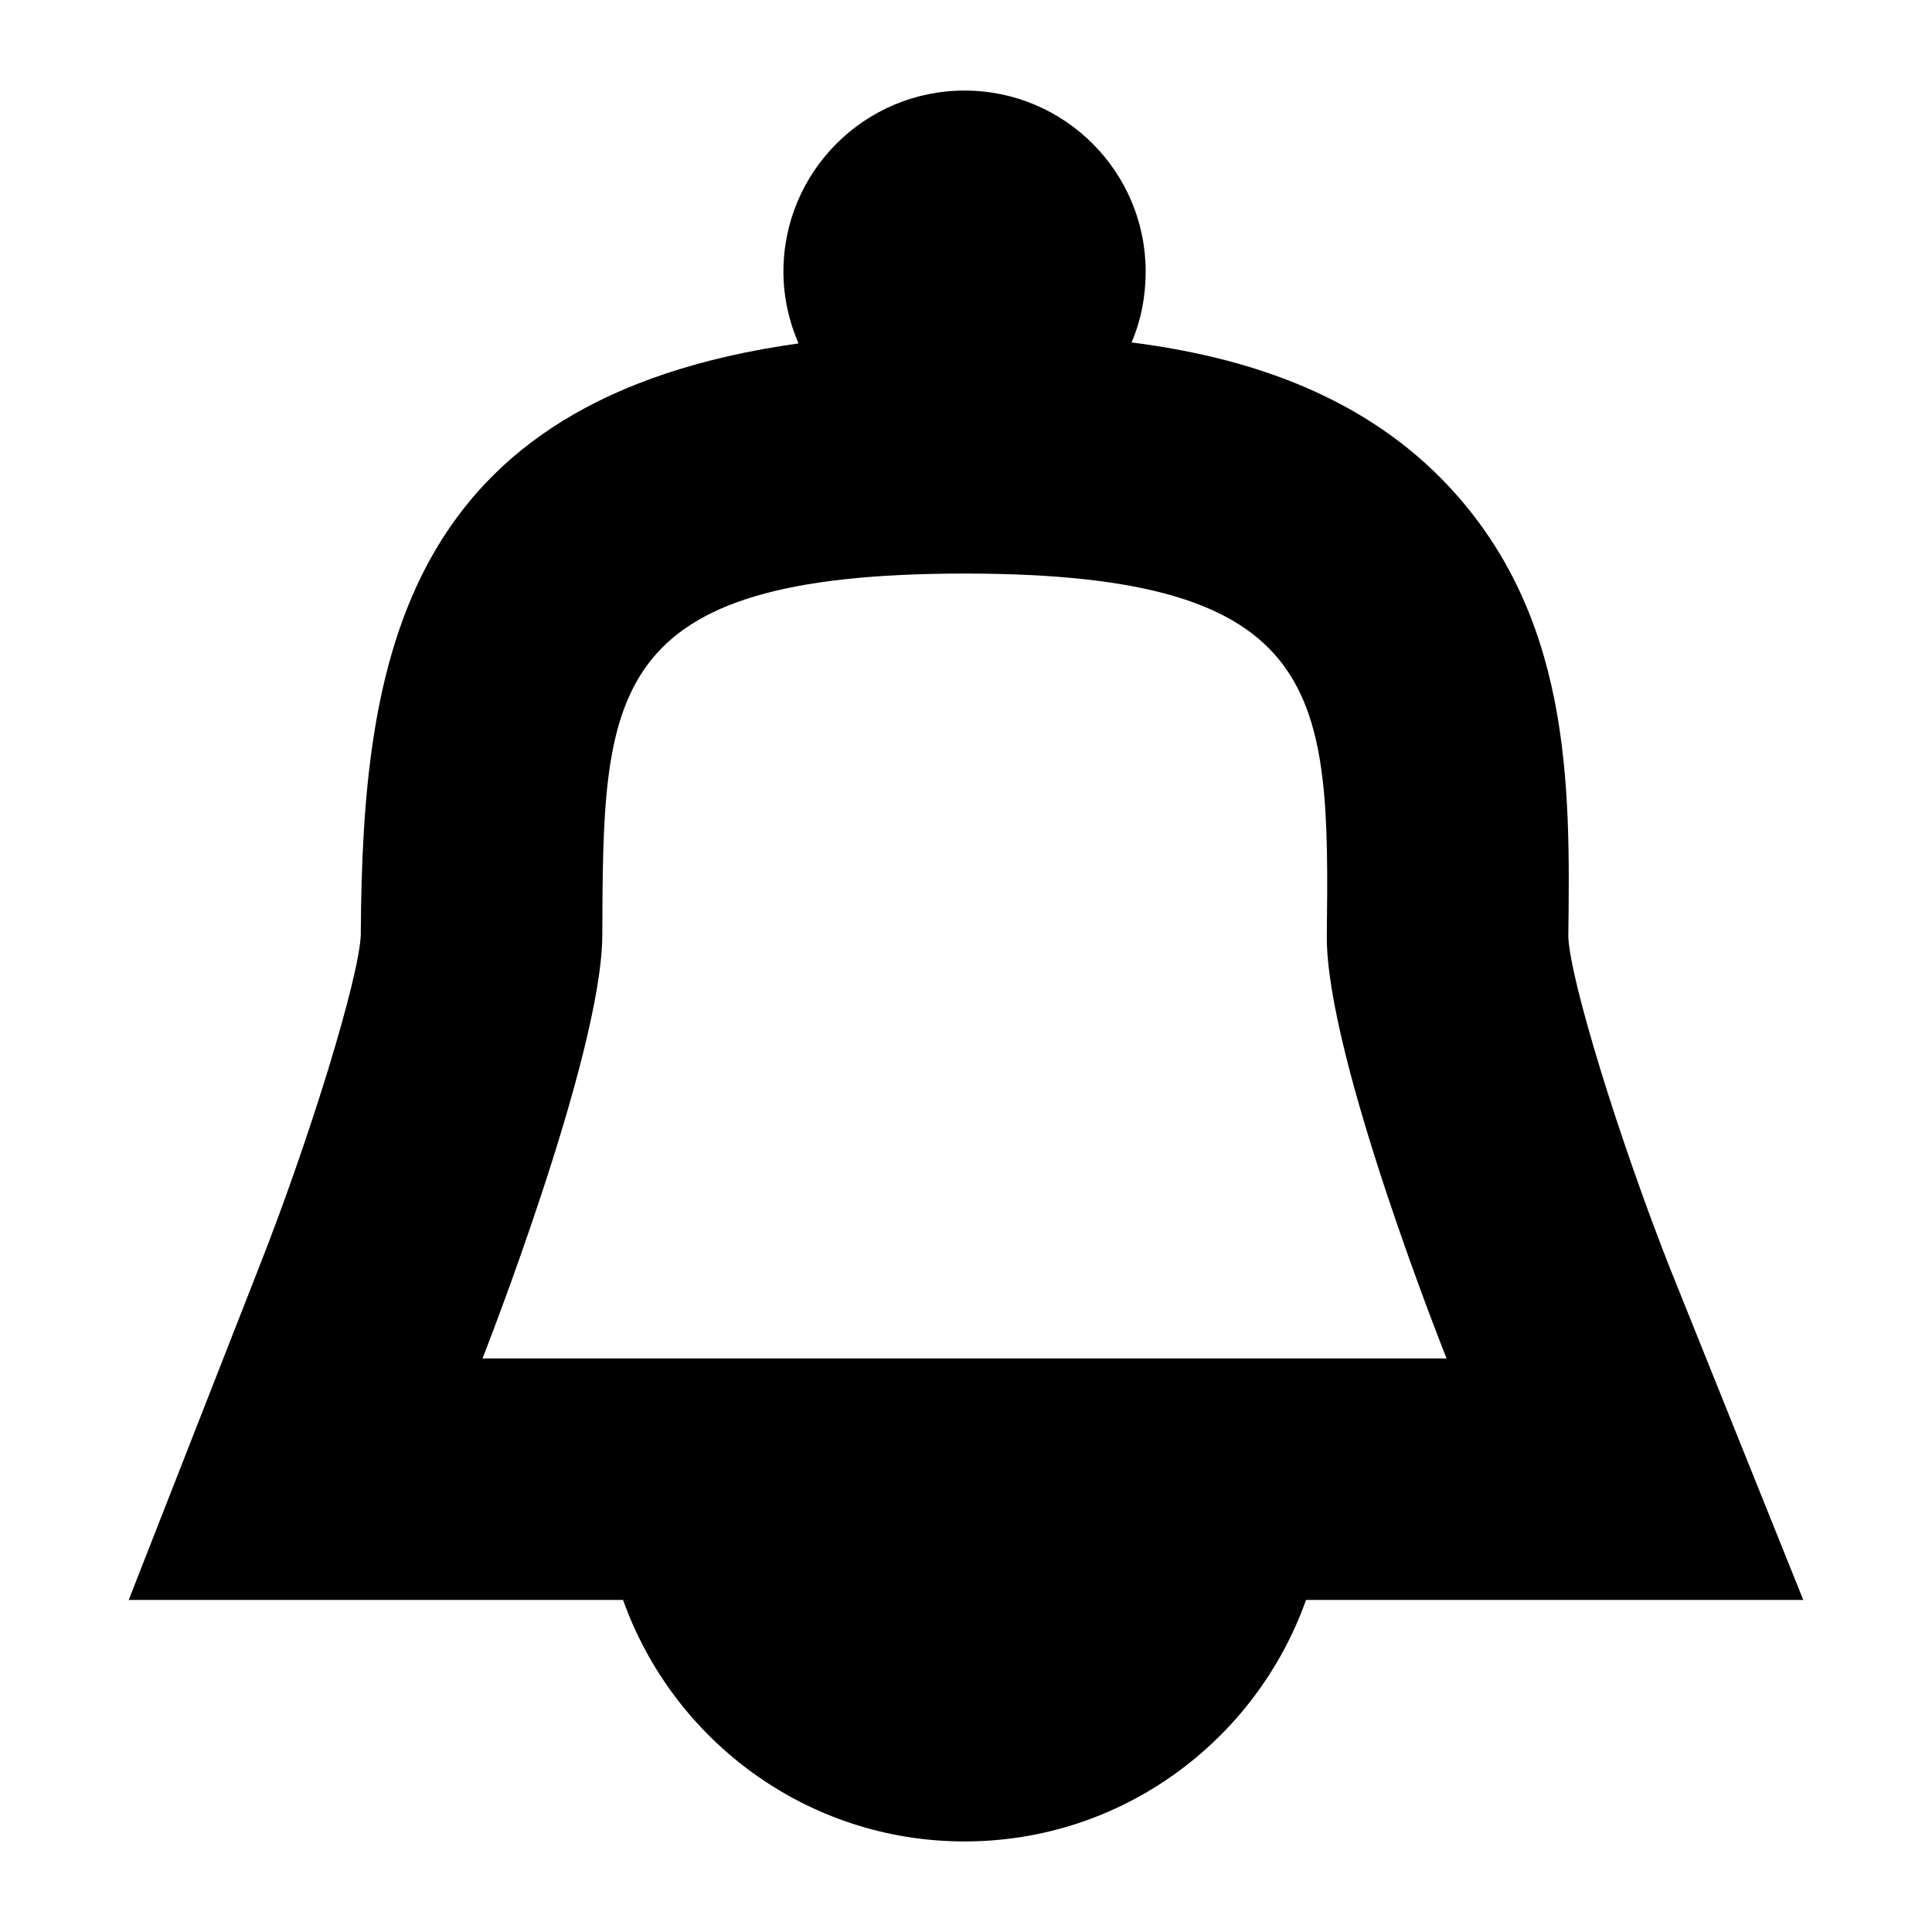
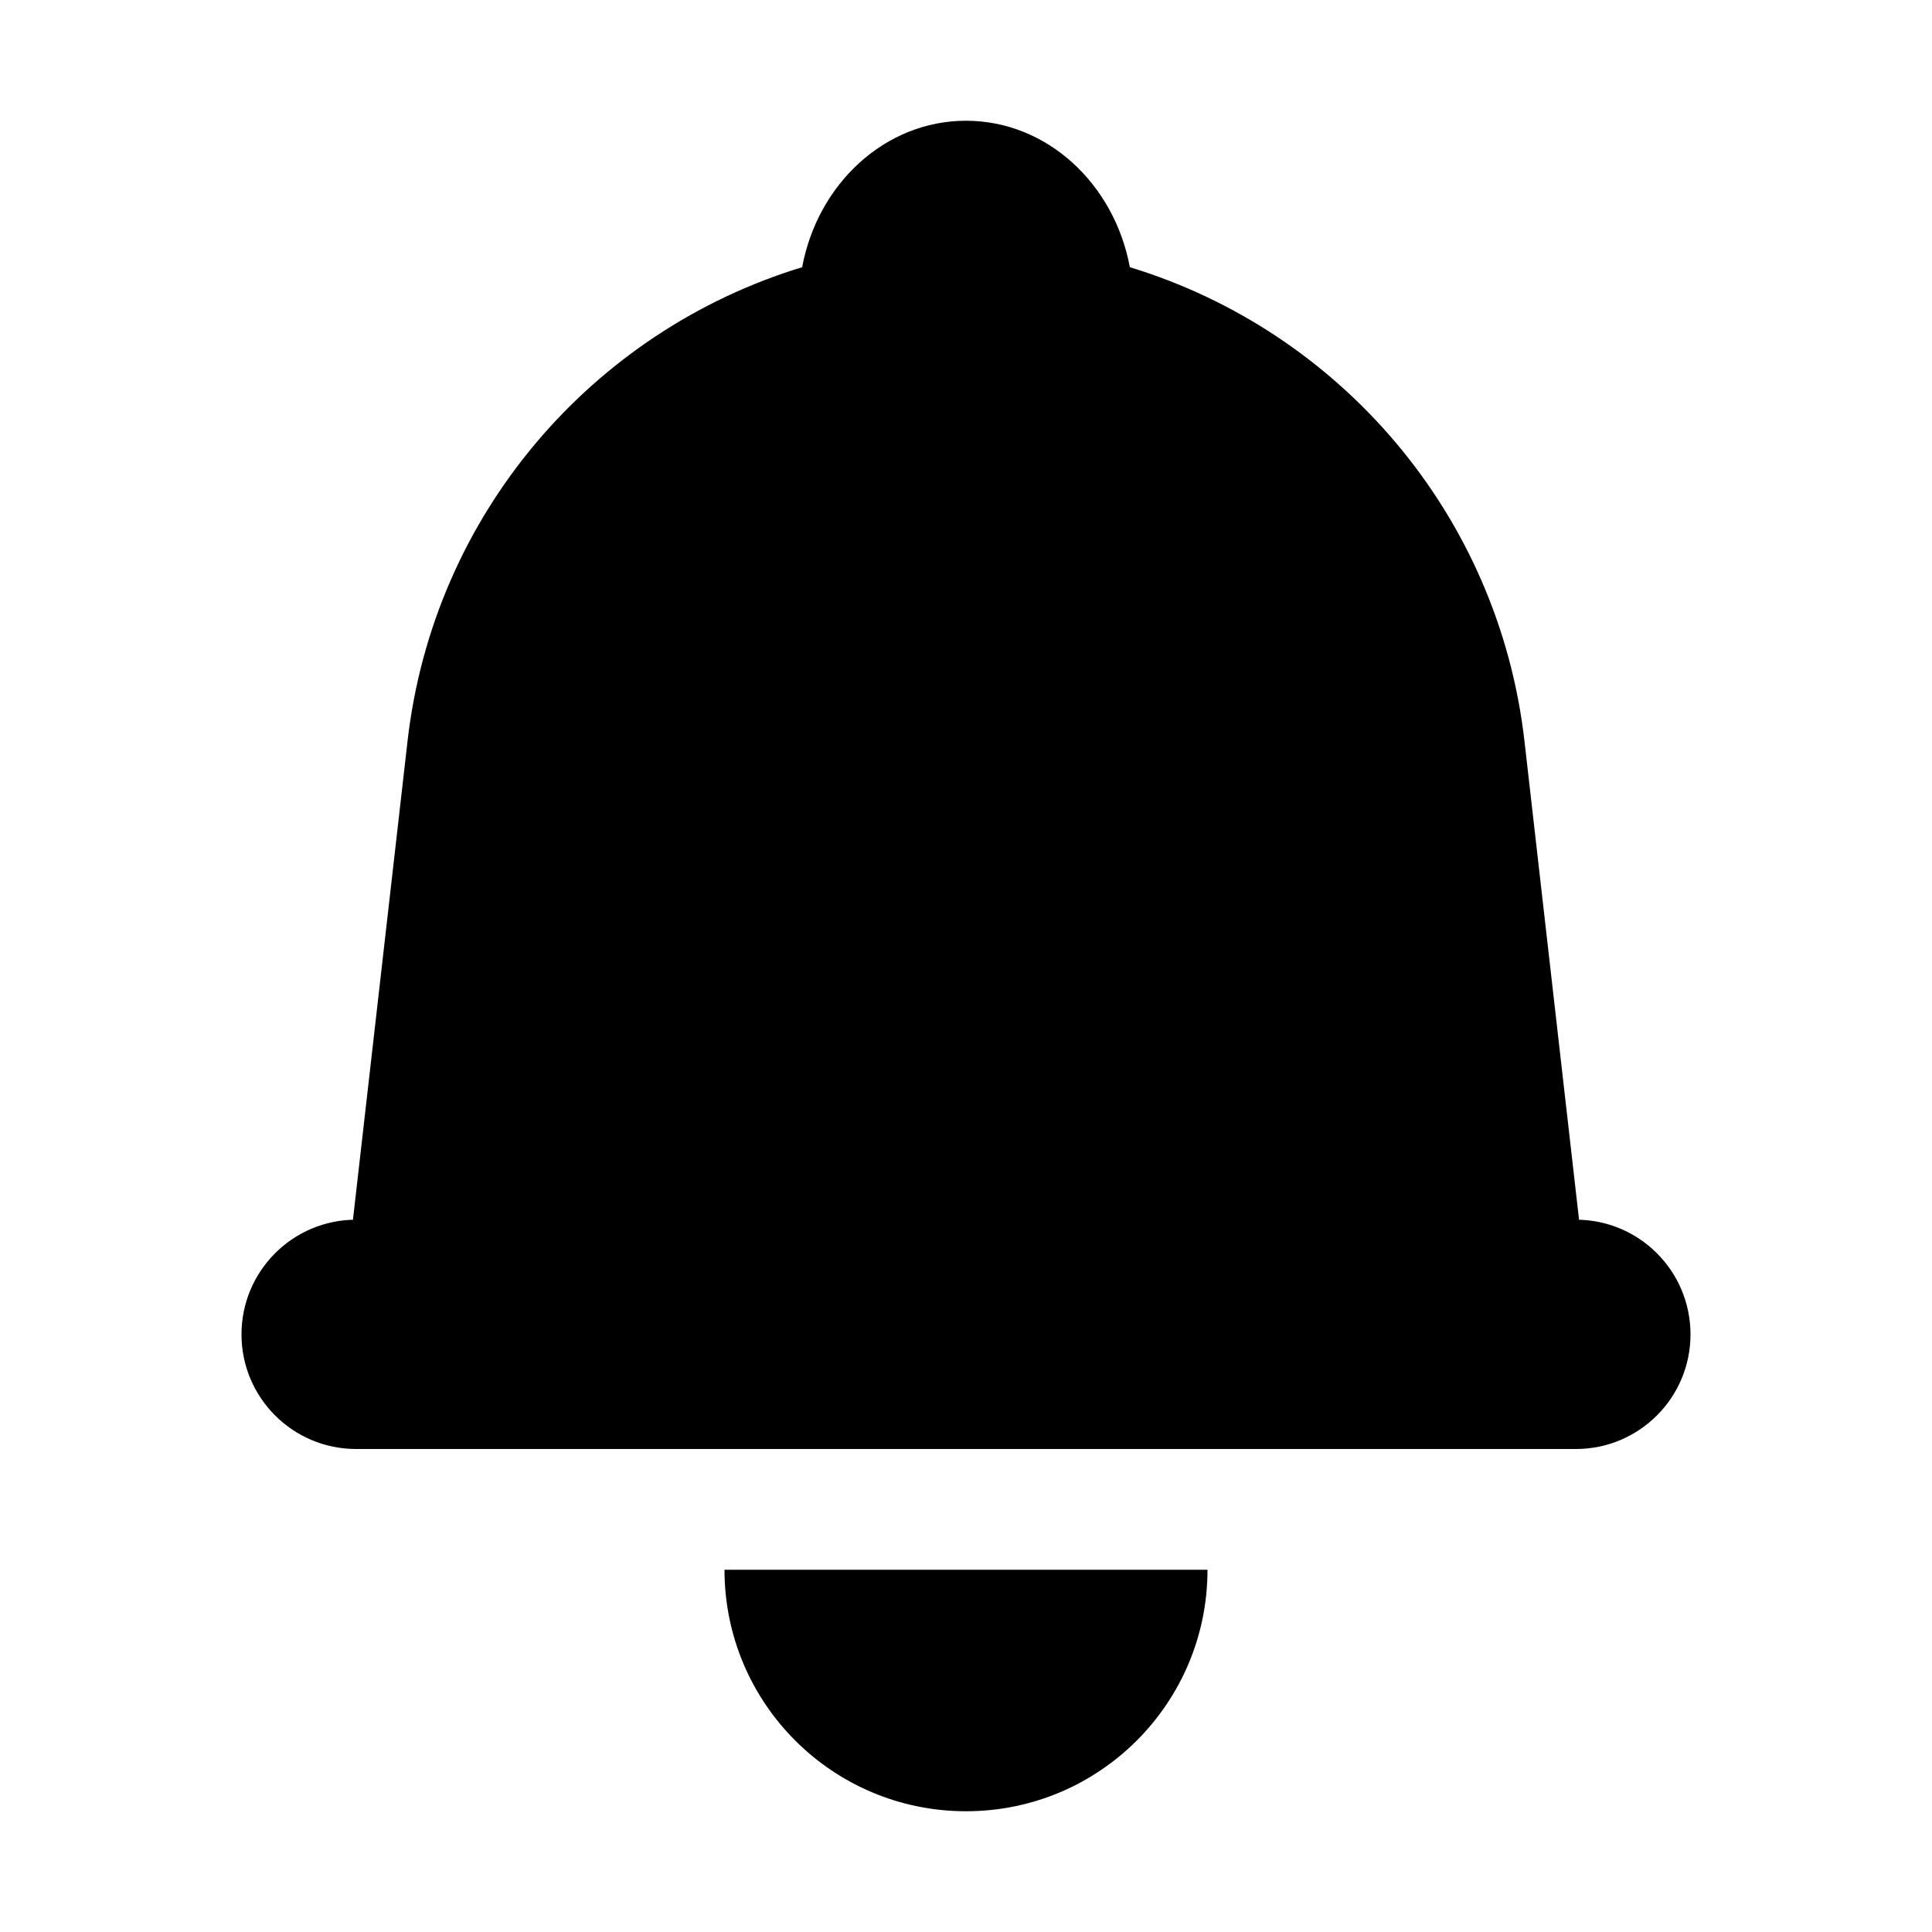
- <svg xmlns="http://www.w3.org/2000/svg" width="16px" height="16px" viewBox="0 0 16 16" version="1.1">
-   <g id="Bell-Copy" stroke="none" stroke-width="1" fill="none" fill-rule="evenodd">
-     <path d="M14.934,13.25 L10.816,13.25 C10.402,14.414 9.293,15.25 7.988,15.25 C6.684,15.25 5.574,14.414 5.16,13.25 L1.066,13.25 L2.137,10.516 C2.566,9.43 2.973,8.102 2.988,7.742 L2.988,7.711 C3.004,5.477 3.324,3.305 6.613,2.844 C6.535,2.664 6.488,2.461 6.488,2.25 C6.488,1.422 7.16,0.75 7.988,0.75 C8.816,0.75 9.488,1.422 9.488,2.25 C9.488,2.453 9.449,2.656 9.371,2.836 C10.293,2.953 11.23,3.25 11.934,3.961 C13.02,5.062 13.004,6.5 12.988,7.758 C13.004,8.125 13.41,9.438 13.832,10.508 L14.934,13.25 Z M4.988,7.75 C4.98,8.75 3.996,11.25 3.996,11.25 L11.98,11.25 C11.98,11.25 10.98,8.75 10.988,7.75 C11.012,5.75 10.988,4.75 7.988,4.75 C4.988,4.75 4.996,5.75 4.988,7.75 Z" id="" fill="#000000" />
-   </g>
+ <svg xmlns="http://www.w3.org/2000/svg" width="16" height="16" viewBox="0 0 16 16" fill="none">
+   <path fill-rule="evenodd" clip-rule="evenodd" d="M12.625 6.138C12.41 4.255 11.09 2.74 9.357 2.213C9.228 1.521 8.67 1 8 1C7.33 1 6.772 1.521 6.643 2.213C4.91 2.74 3.59 4.255 3.375 6.138L2.923 10.101H2.949C2.425 10.101 2 10.526 2 11.051C2 11.575 2.425 12 2.949 12H13.051C13.575 12 14 11.575 14 11.051C14 10.526 13.575 10.101 13.051 10.101H13.077L12.625 6.138ZM8 15C6.895 15 6 14.105 6 13H10C10 14.105 9.105 15 8 15Z" fill="#000000" />
</svg>
